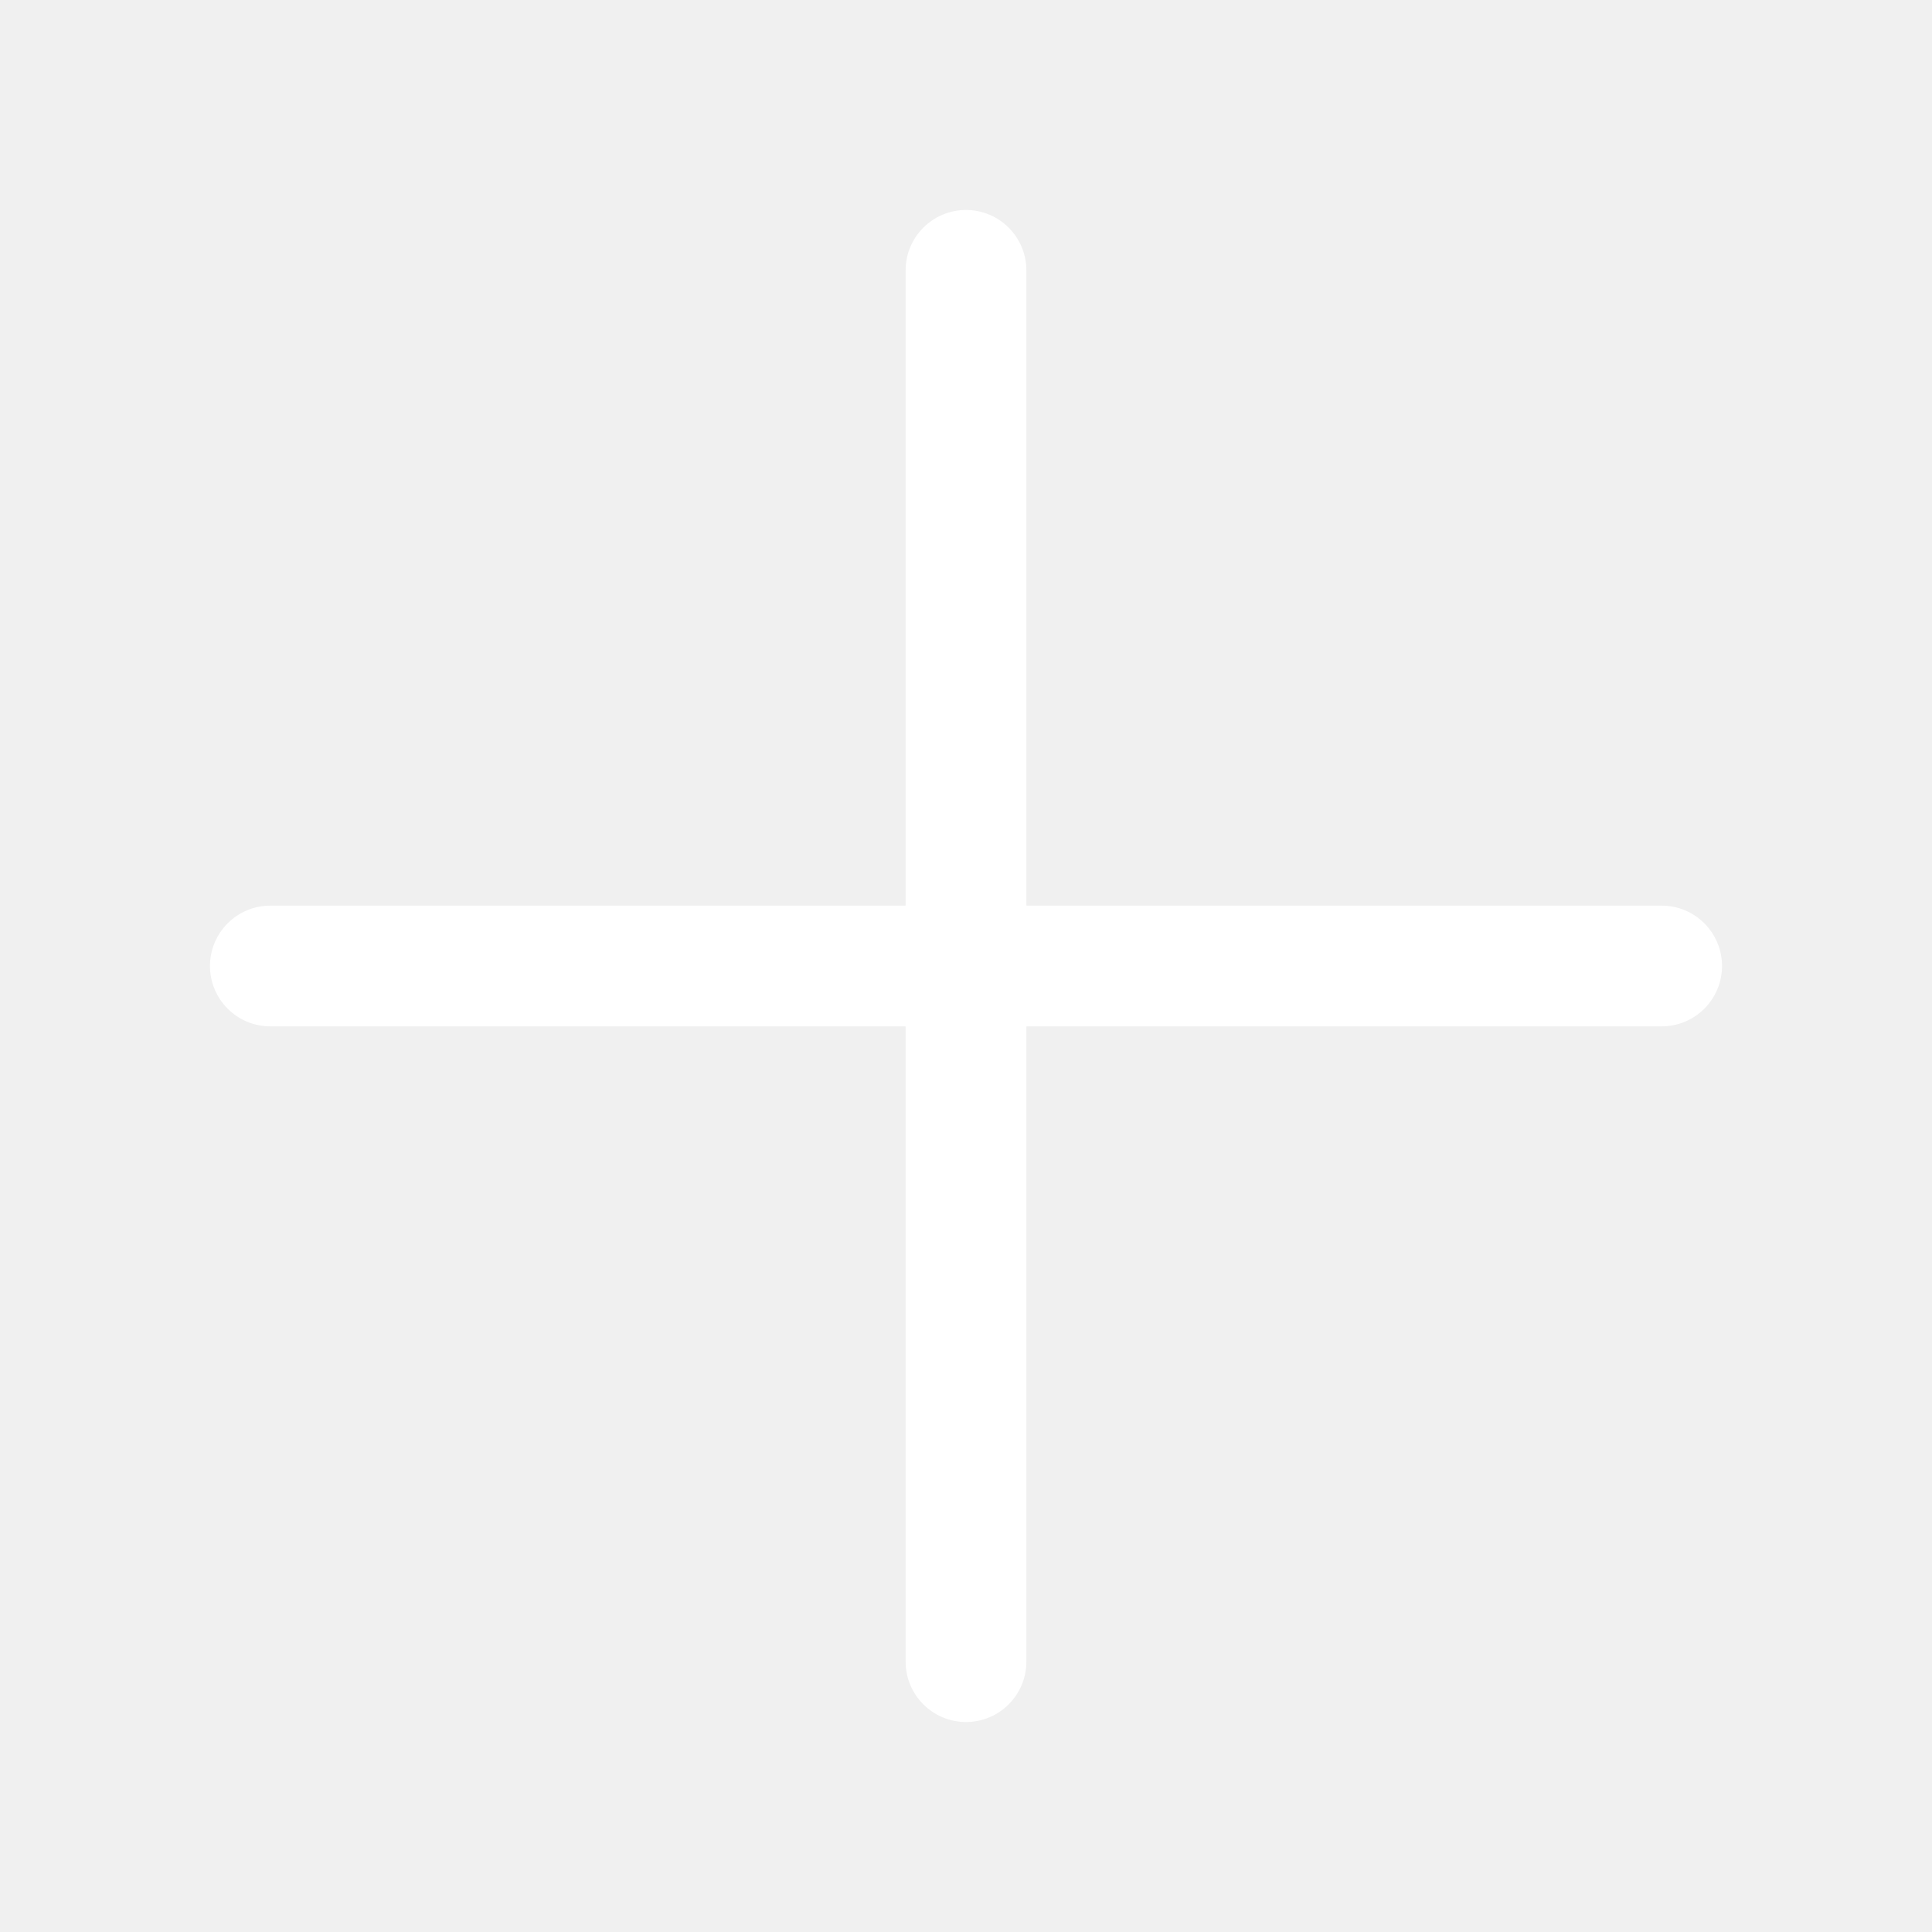
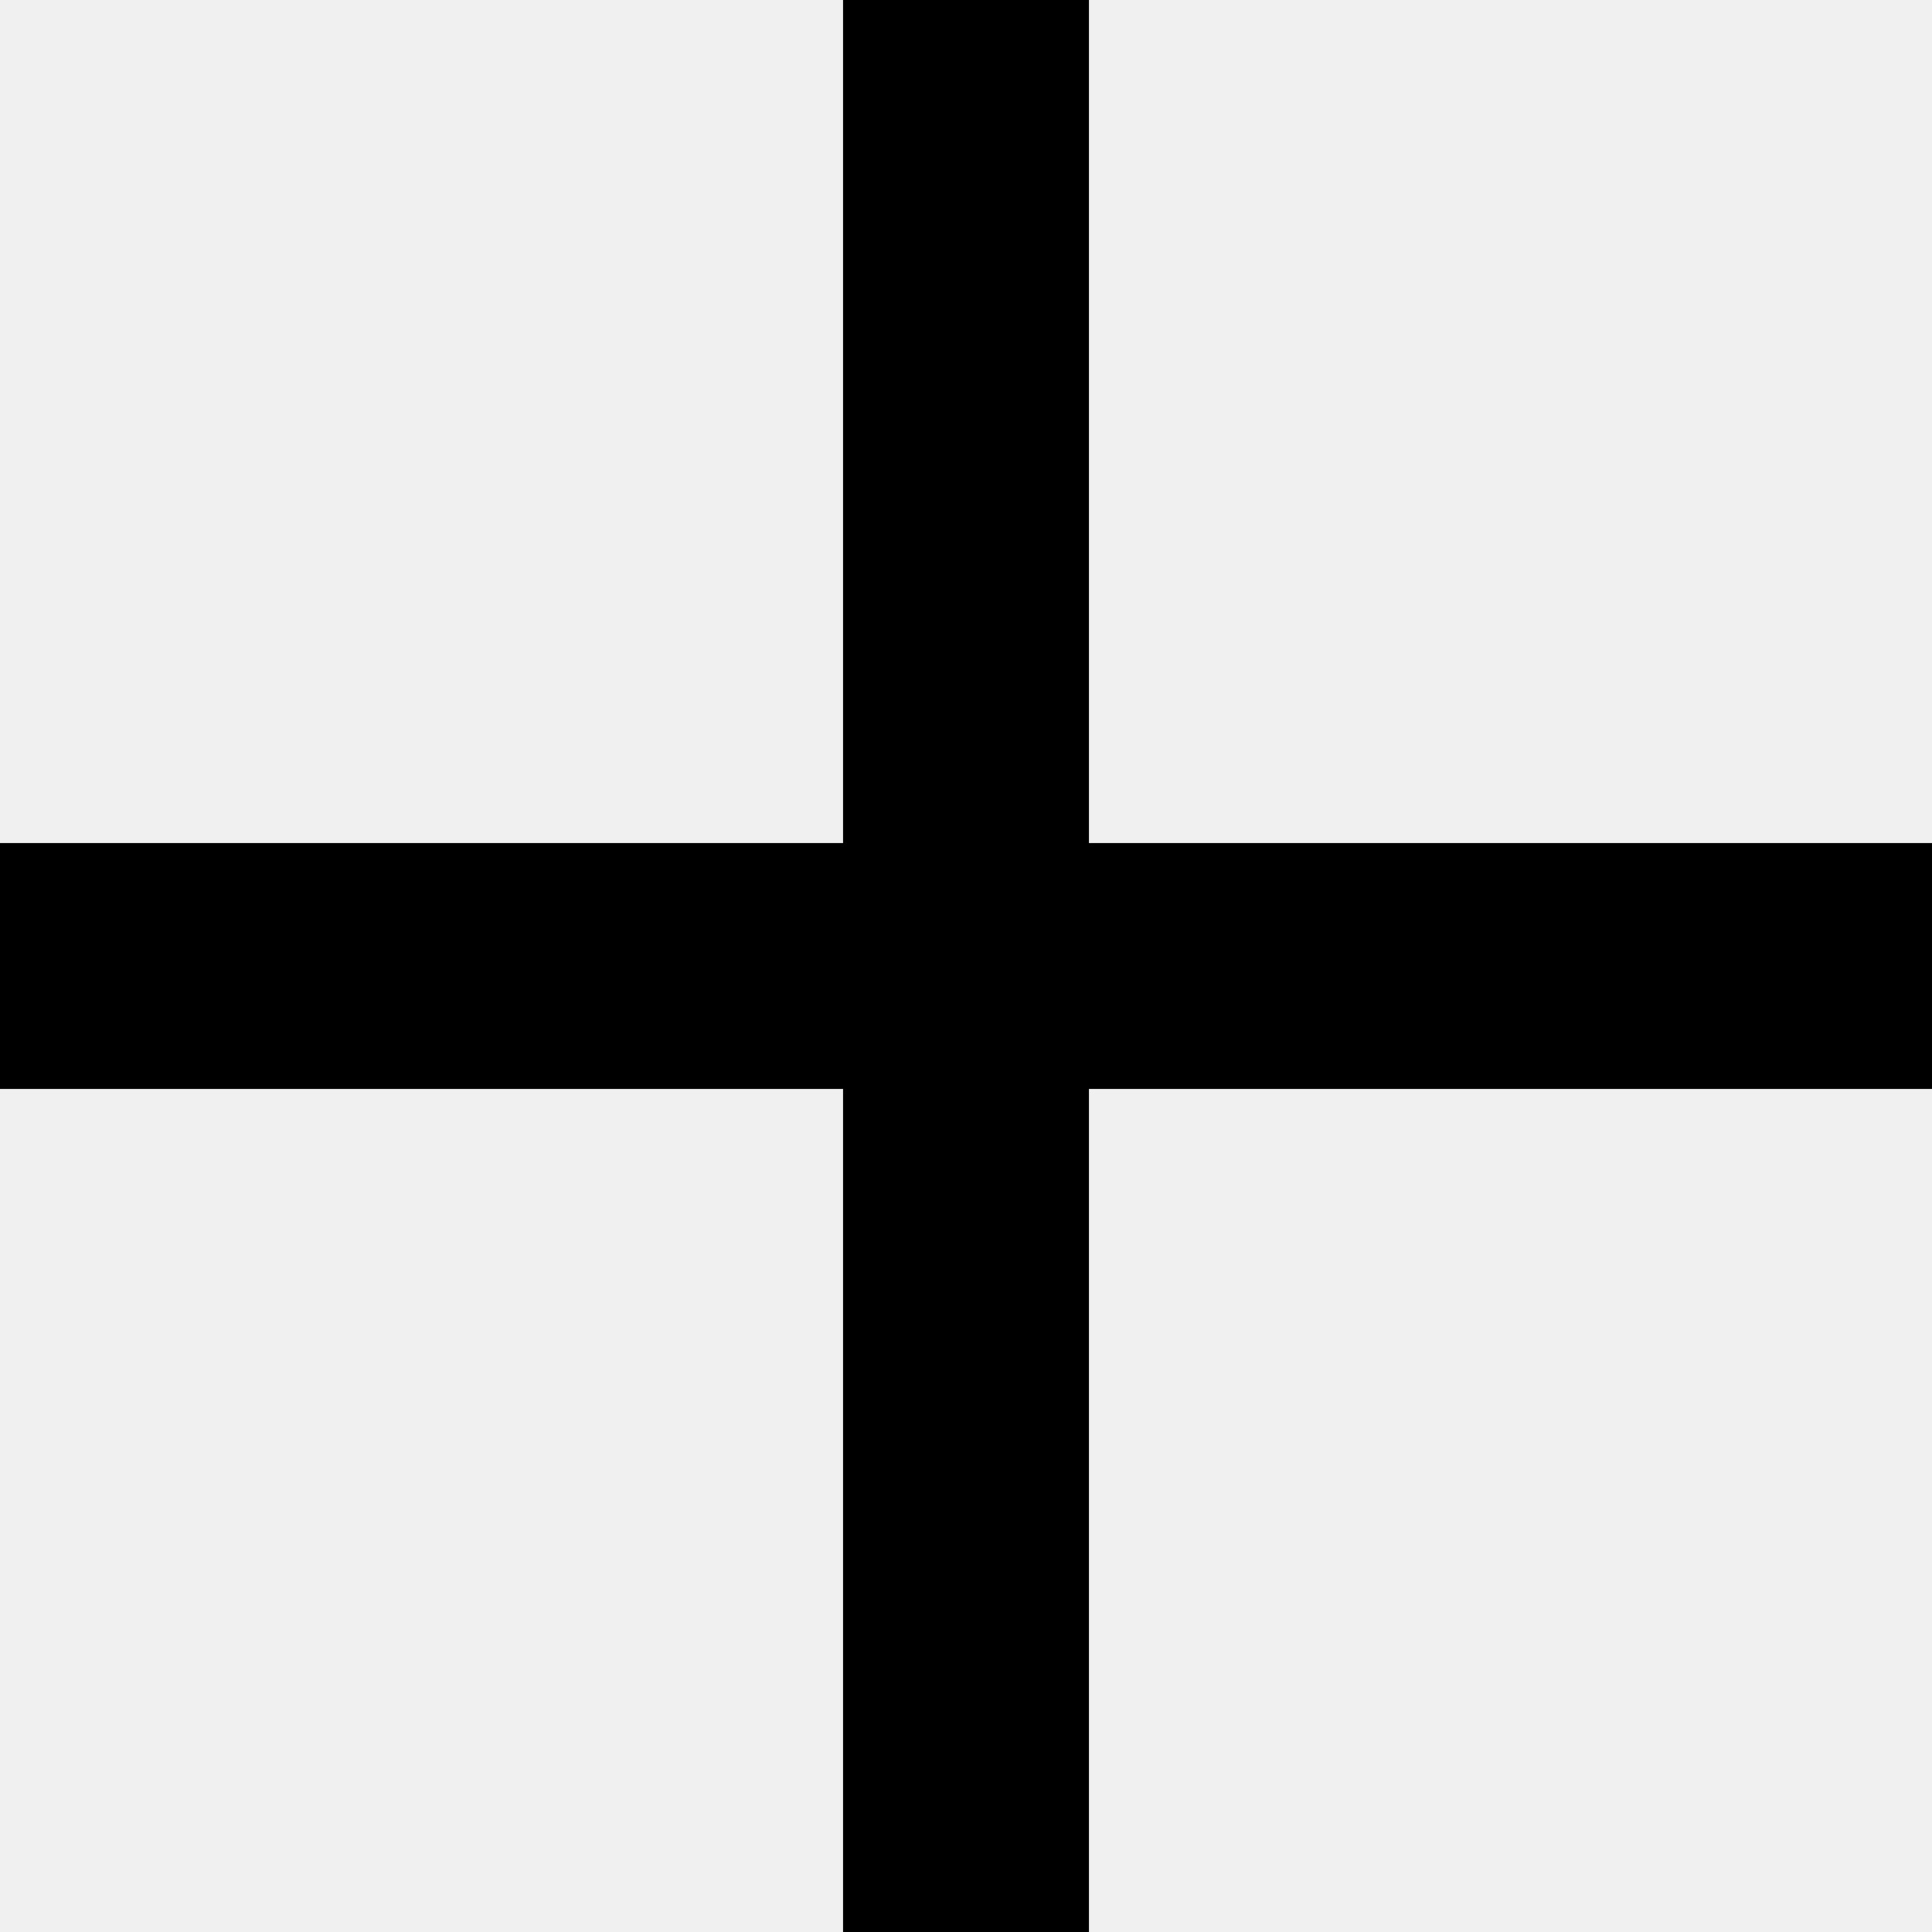
- <svg xmlns="http://www.w3.org/2000/svg" version="1.1" id="Layer_1" x="0px" y="0px" width="16px" height="16px" viewBox="0 0 16 16" style="enable-background:new 0 0 16 16;" xml:space="preserve">
-   <path style="fill:#FFFFFF;" d="M13.761,7.5H8.5V2.239c0-0.276-0.224-0.5-0.5-0.5s-0.5,0.224-0.5,0.5V7.5H2.239  c-0.276,0-0.5,0.224-0.5,0.5s0.224,0.5,0.5,0.5H7.5v5.261c0,0.276,0.224,0.5,0.5,0.5s0.5-0.224,0.5-0.5V8.5h5.261  c0.276,0,0.5-0.224,0.5-0.5S14.037,7.5,13.761,7.5z" />
+ <svg xmlns="http://www.w3.org/2000/svg" version="1.1" id="Layer_1" x="0px" y="0px" viewBox="0 0 11 11" style="enable-background:new 0 0 11 11;" xml:space="preserve">
+   <path d="M11,4.8v1.4H6.2V11H4.8V6.2H0V4.8h4.8V0h1.4v4.8H11z" />
</svg>
